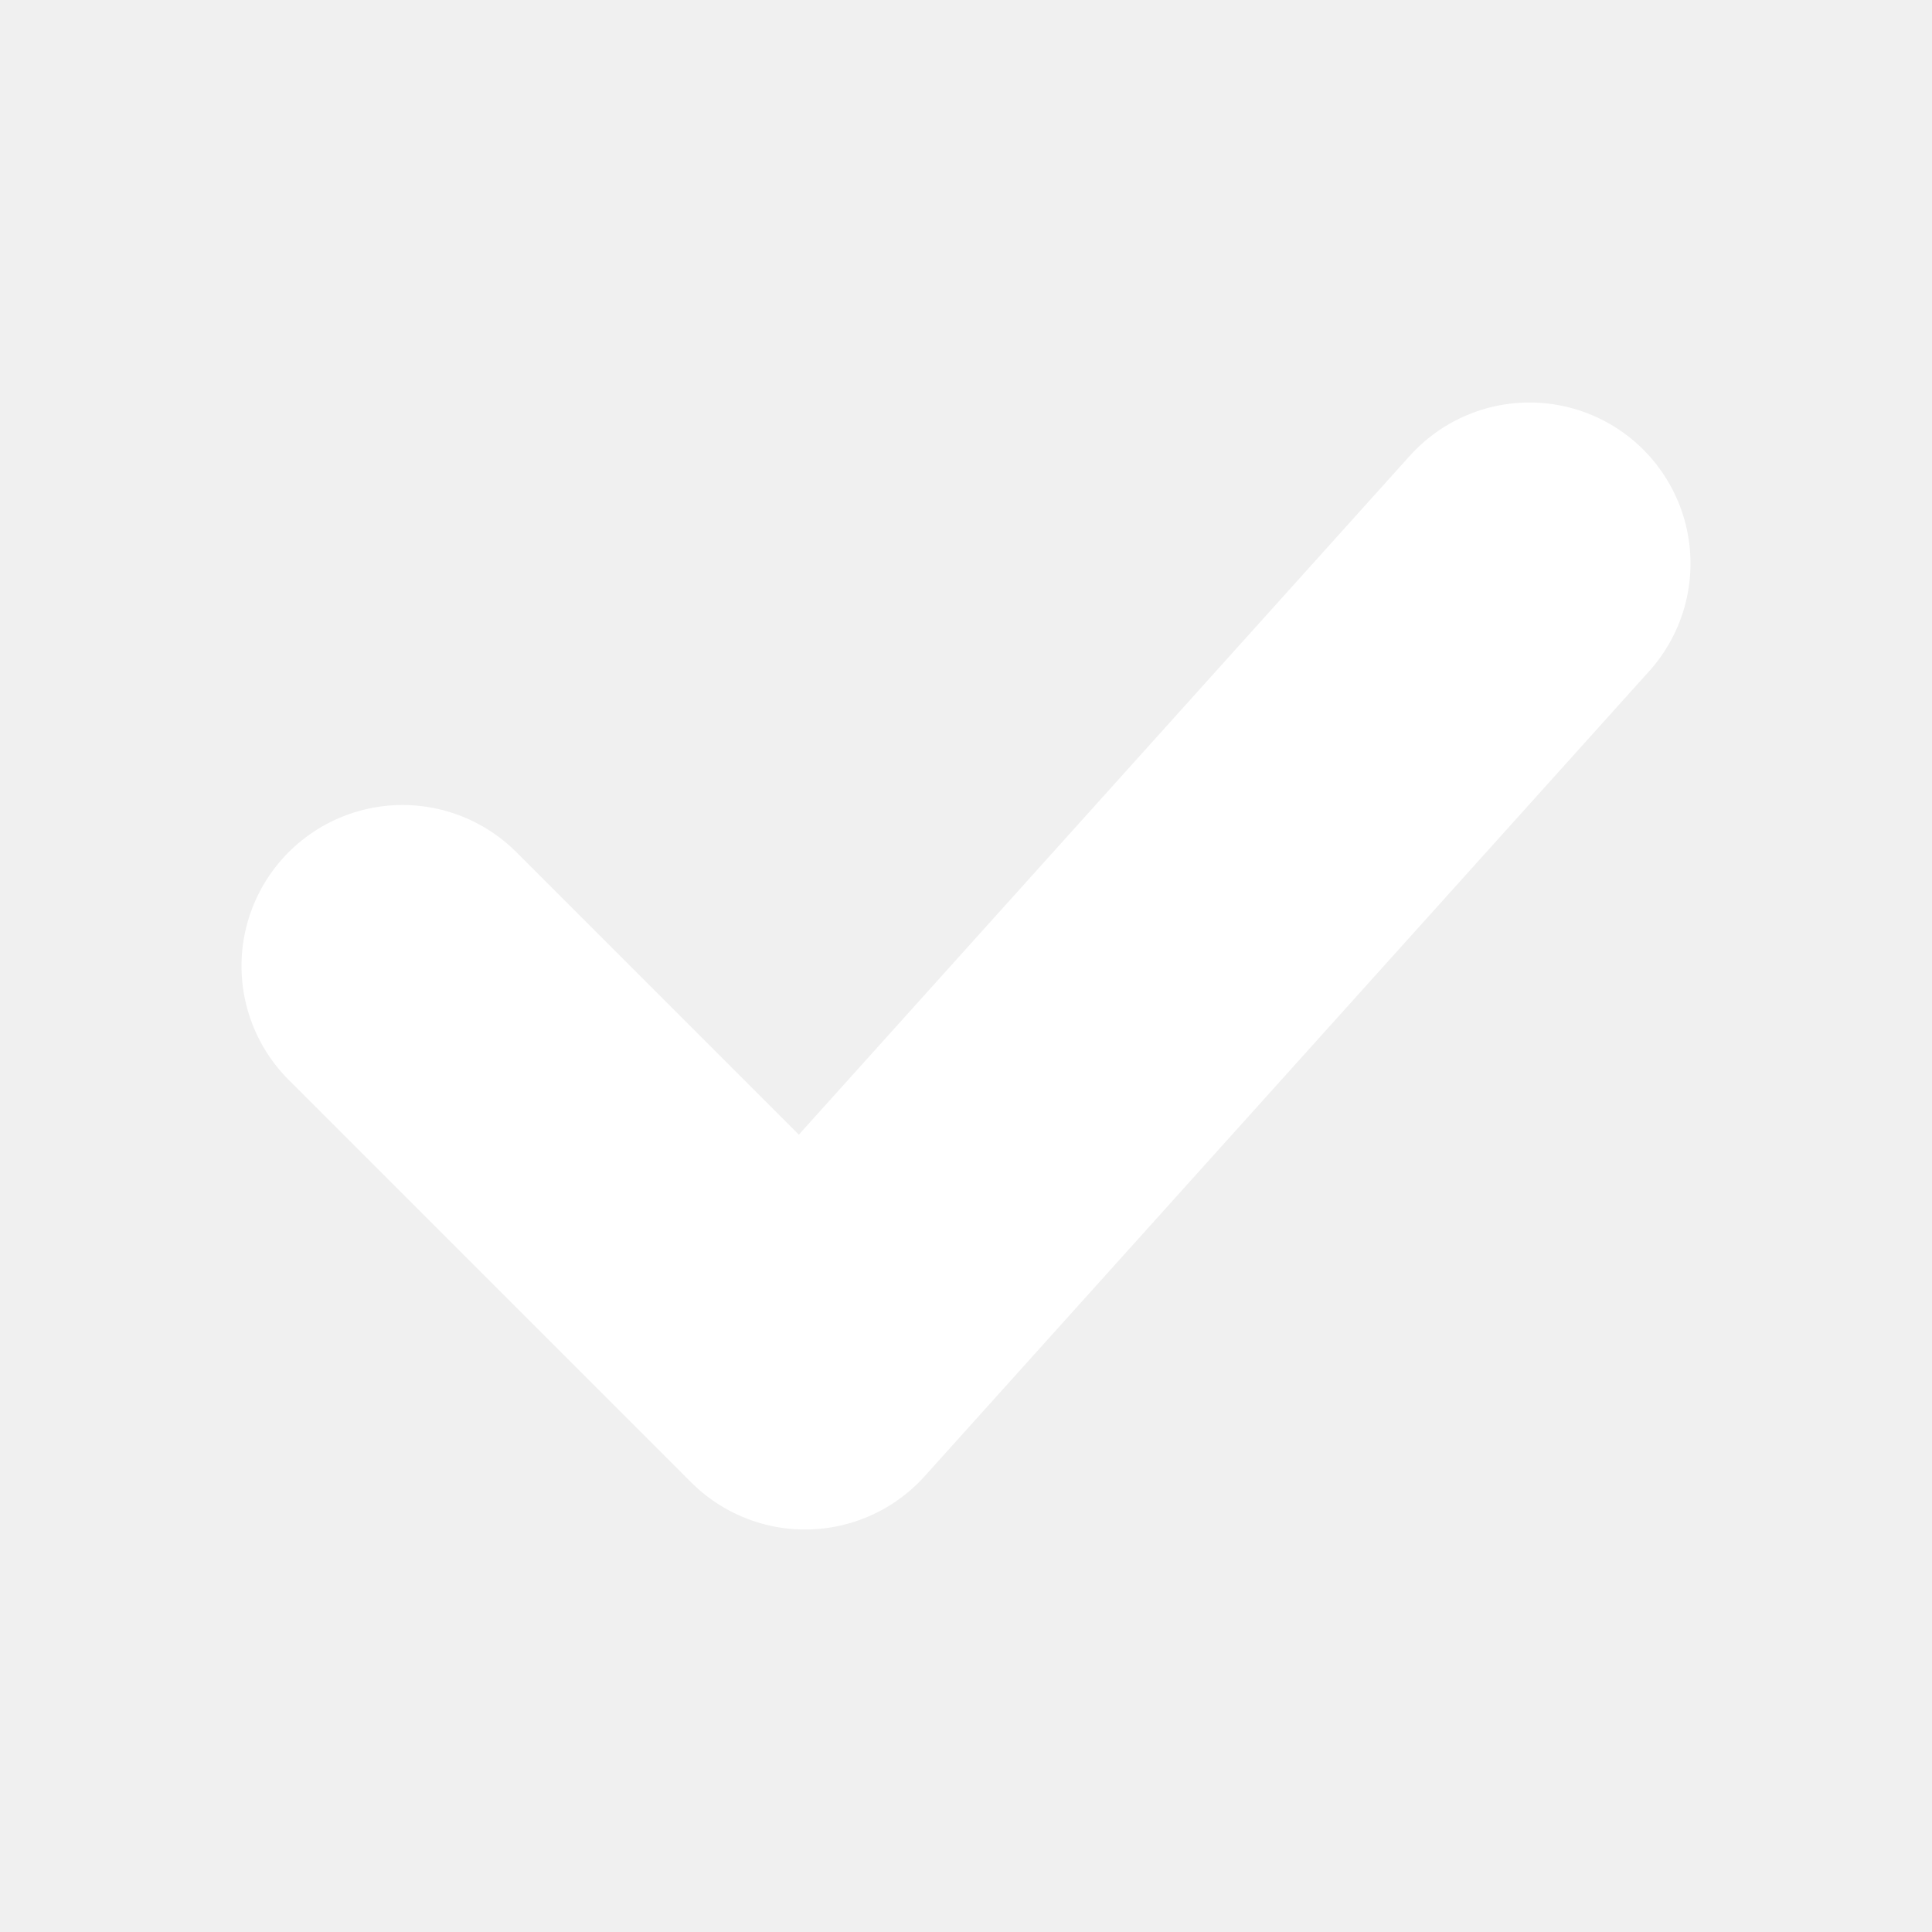
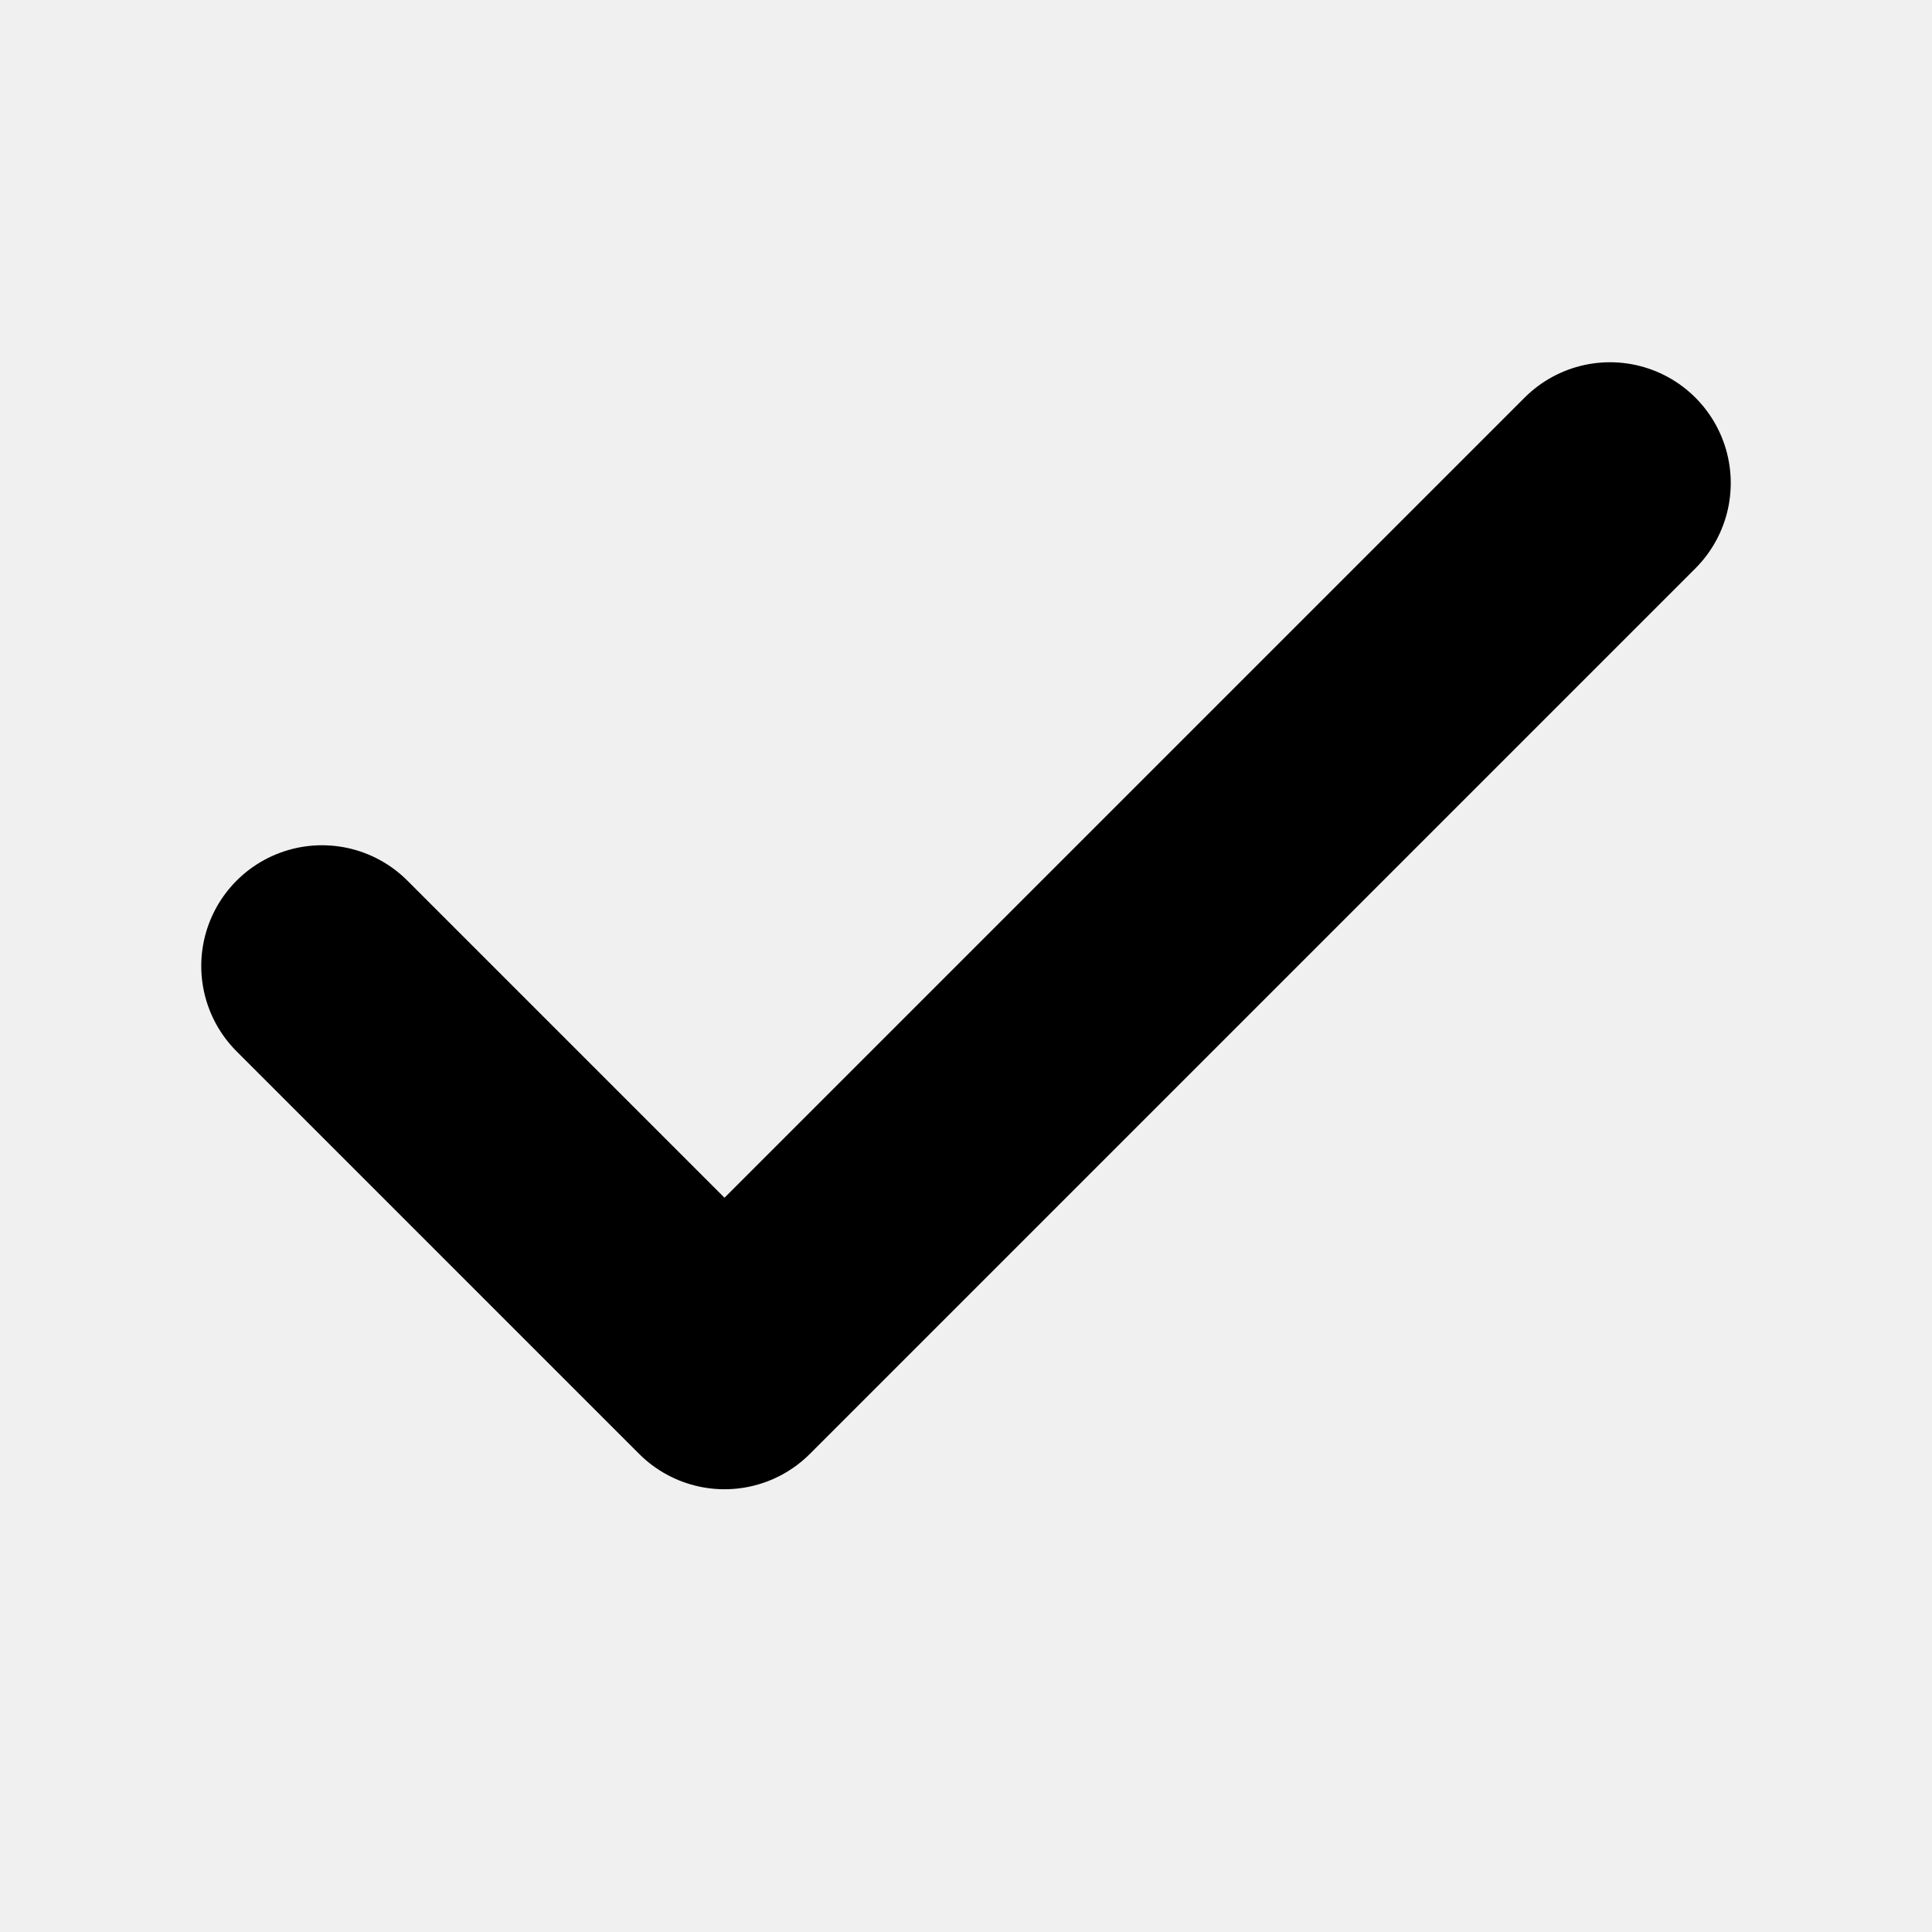
- <svg xmlns="http://www.w3.org/2000/svg" width="12" height="12" viewBox="0 0 12 12">
-   <path d="M2.5 6L5 8.5L9.5 3.5" stroke="#FFFFFF" stroke-width="2" stroke-linecap="round" stroke-linejoin="round" fill="none" />
+ <svg xmlns="http://www.w3.org/2000/svg" width="24" height="24" viewBox="0 0 24 24" fill="none" stroke="currentColor" stroke-width="3" stroke-linecap="round" stroke-linejoin="round">
+   <path d="M20 6 9 17l-5-5" />
</svg>
